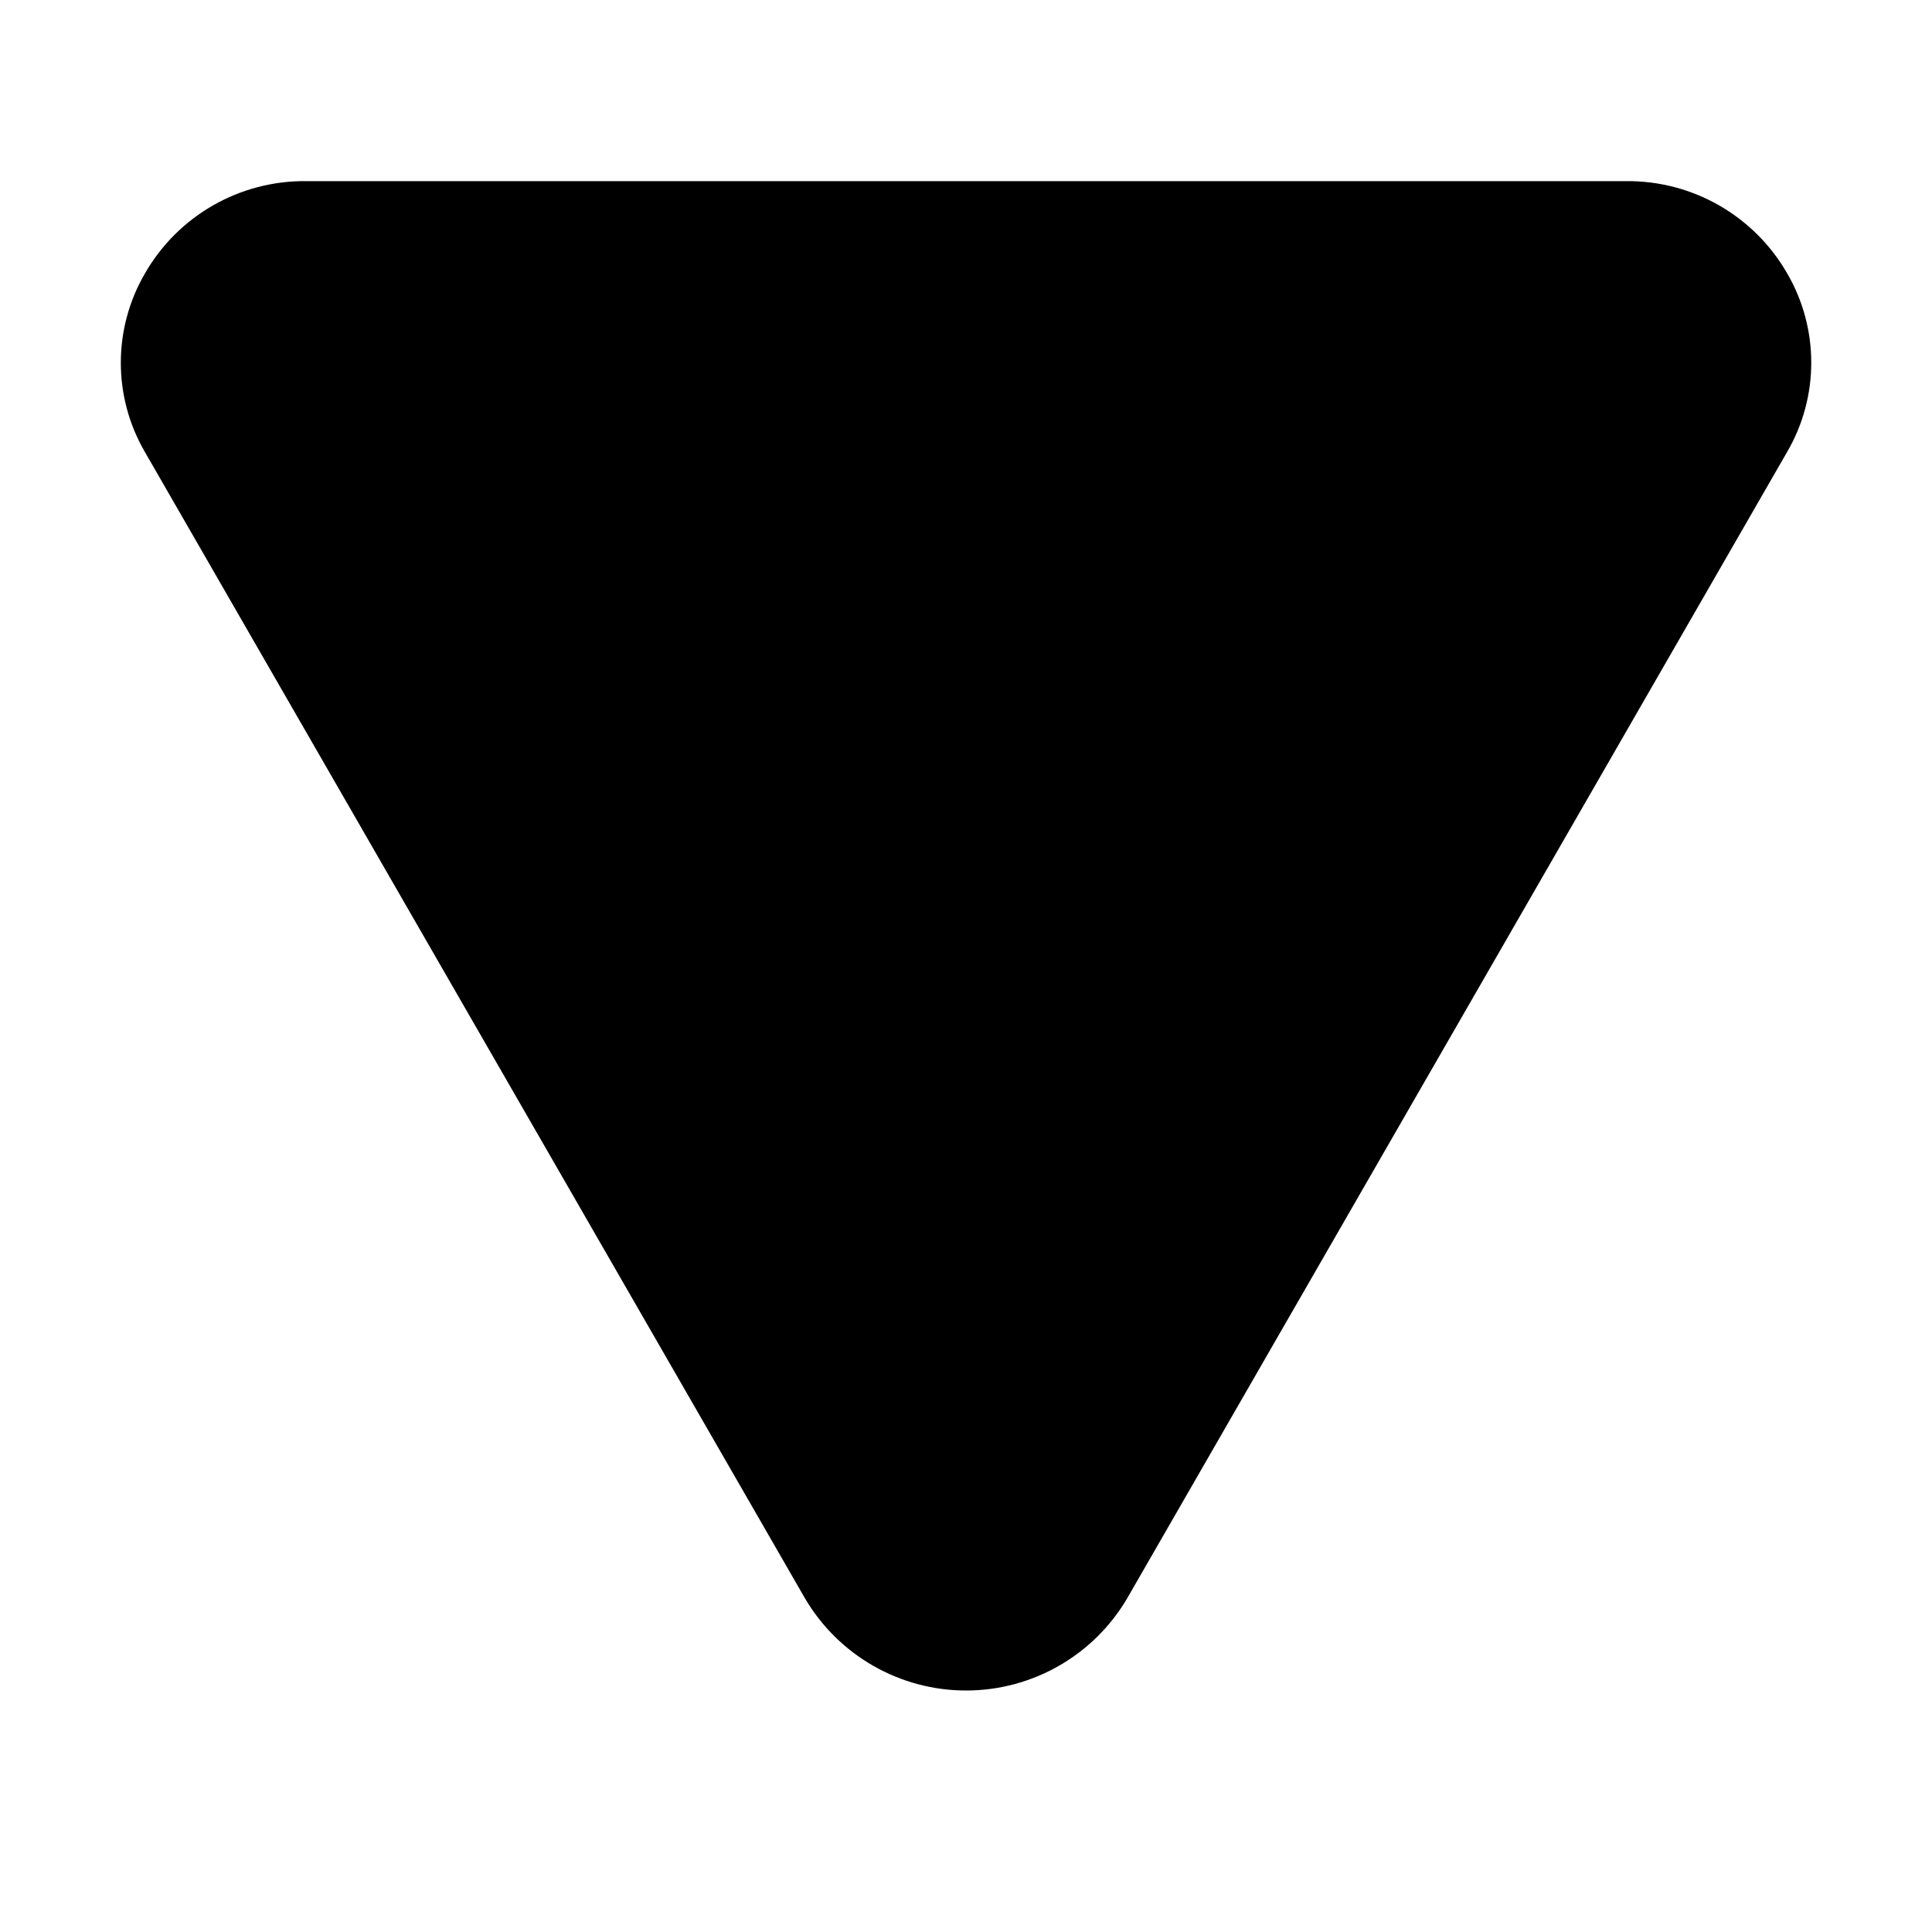
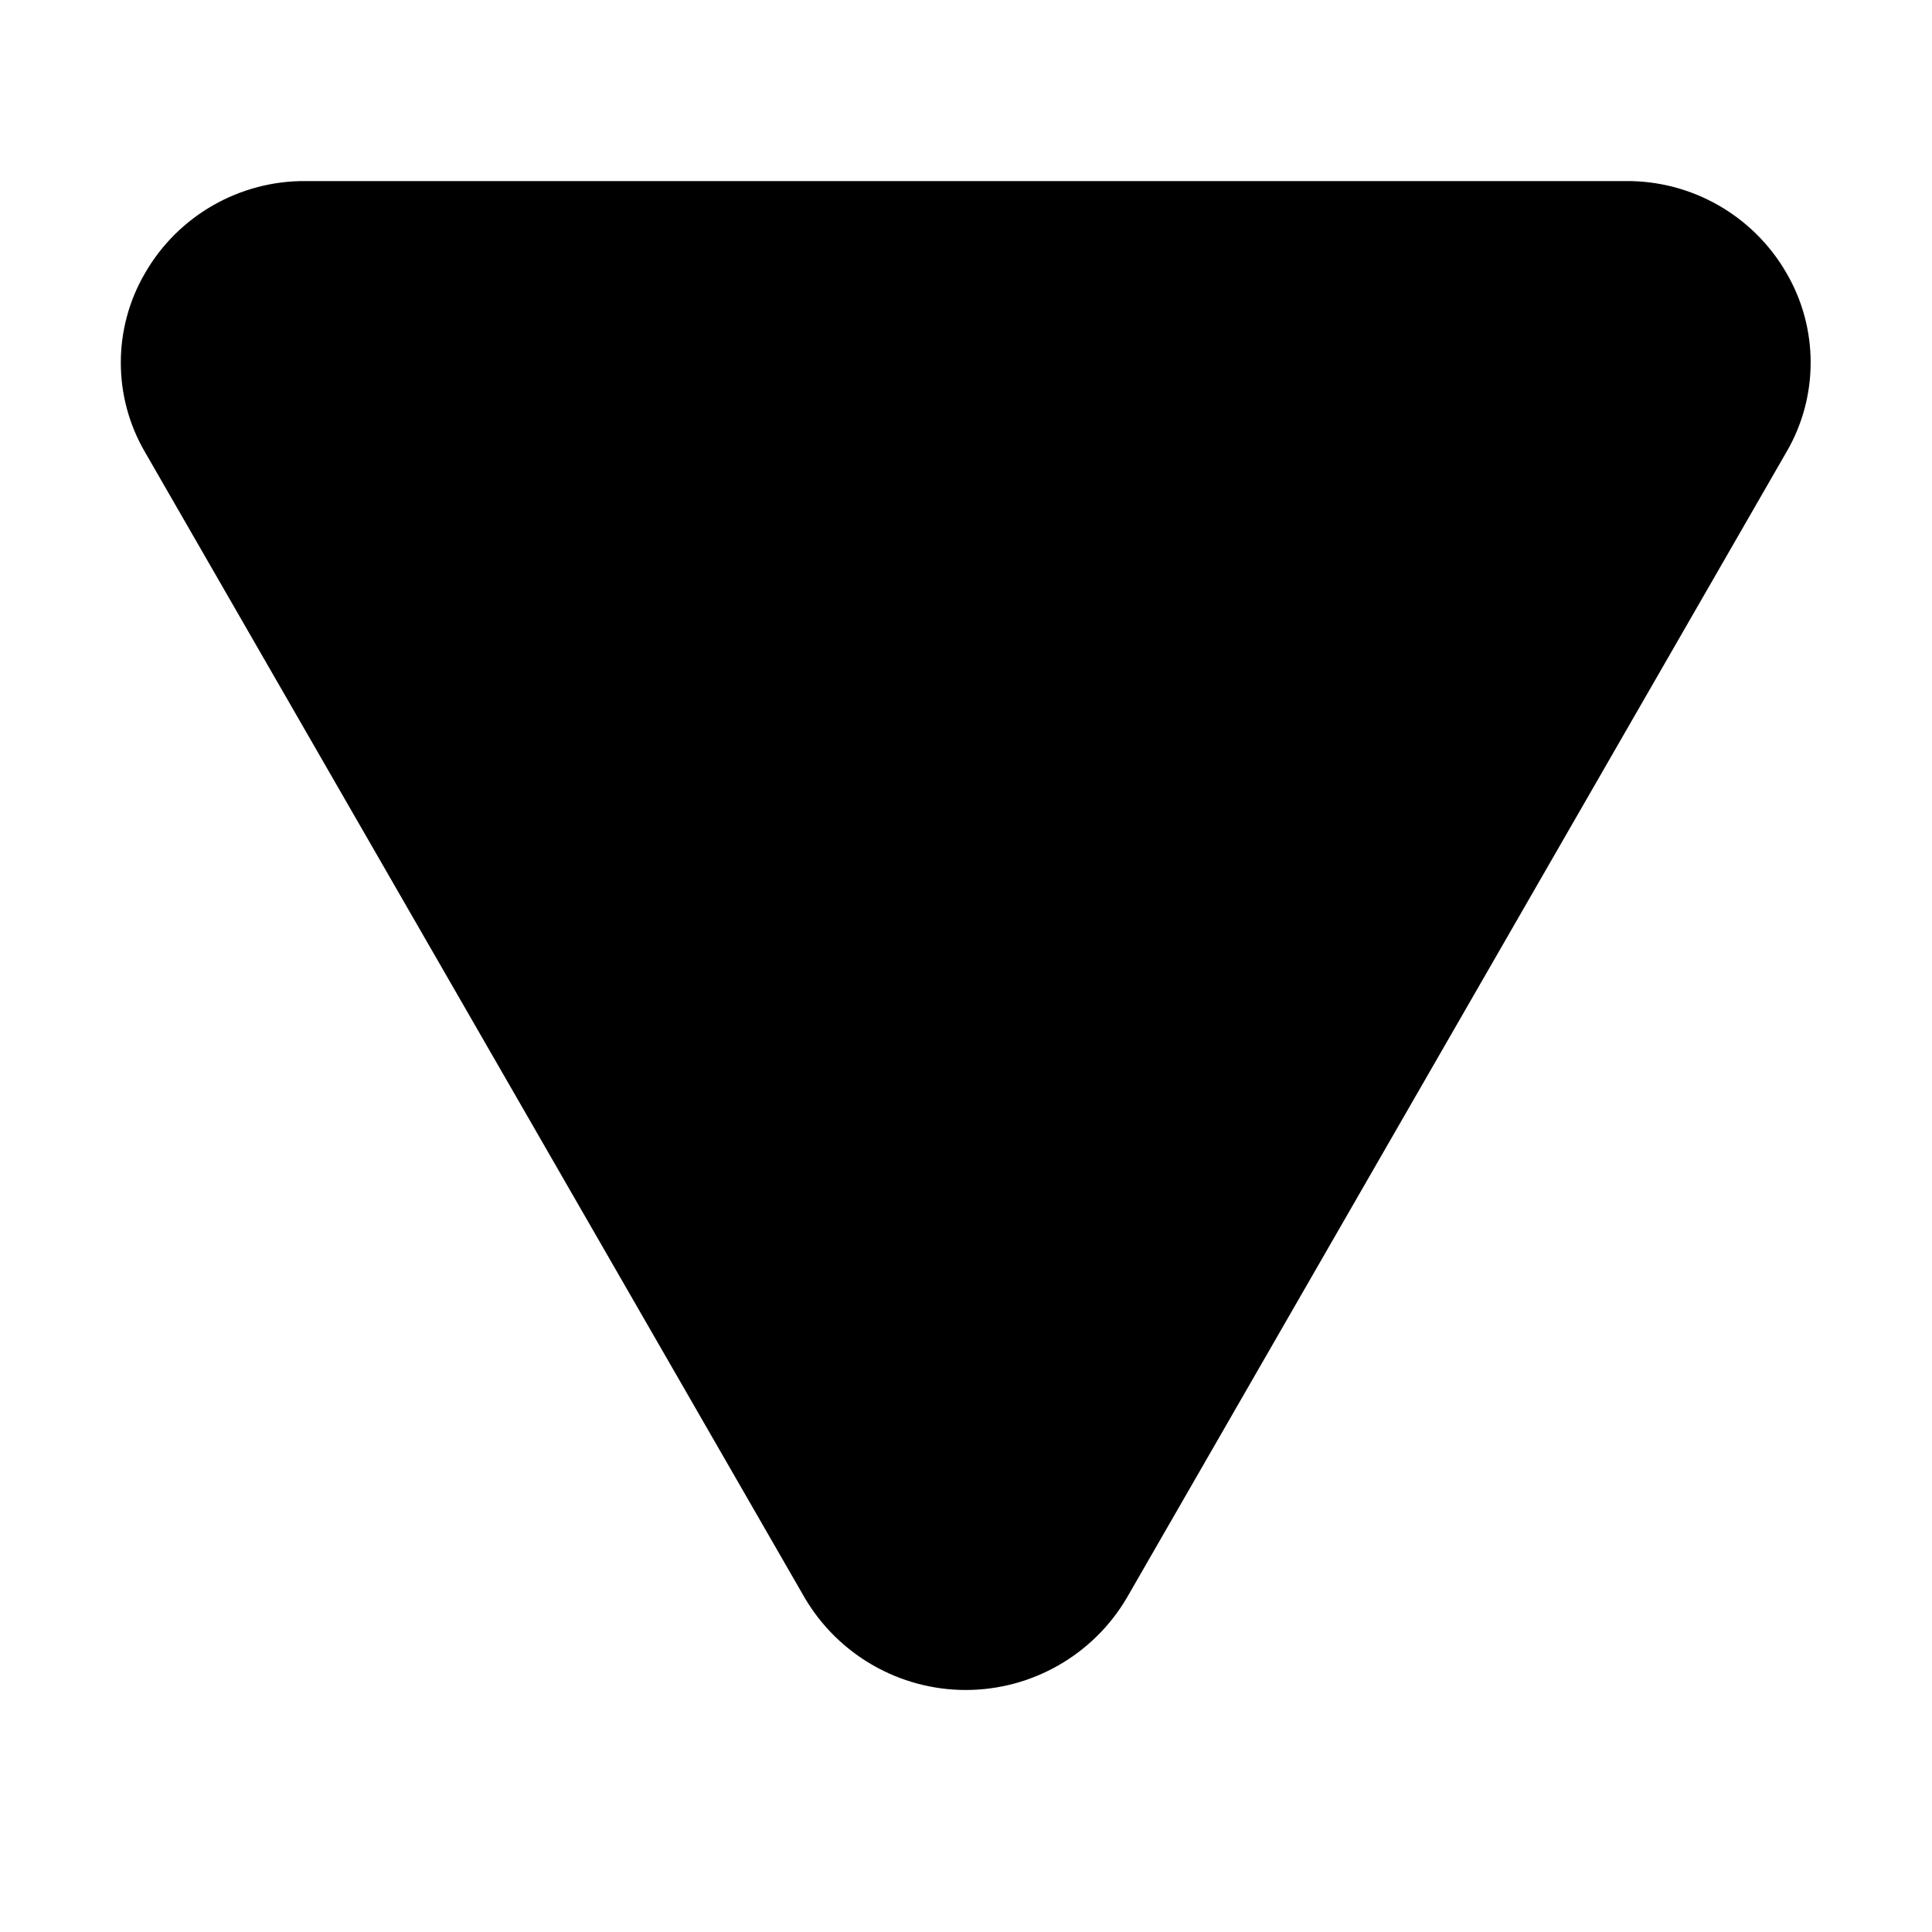
- <svg xmlns="http://www.w3.org/2000/svg" viewBox="0 0 256 256">
-   <path transform="rotate(-180 128.005 124)" id="svg_2" d="m236.78,211.81a24.34,24.34 0 0 1 -21.33,12.19l-174.9,0a24.34,24.34 0 0 1 -21.33,-12.19a23.51,23.51 0 0 1 0,-23.72l87.43,-151.87a24.76,24.76 0 0 1 42.7,0l87.45,151.87a23.51,23.51 0 0 1 -0.02,23.72z" />
+ <svg xmlns="http://www.w3.org/2000/svg" width="100%" height="100%" viewBox="0 0 1067 1067" version="1.1" xml:space="preserve" style="fill-rule:evenodd;clip-rule:evenodd;stroke-linejoin:round;stroke-miterlimit:2;">
+   <path d="M80.125,150.794c18.257,-31.695 52.299,-51.151 88.875,-50.792l728.75,0c36.576,-0.359 70.618,19.097 88.875,50.792c17.814,30.49 17.814,68.343 0,98.833l-364.292,632.792c-18.504,31.507 -52.419,50.919 -88.958,50.919c-36.539,0 -70.453,-19.412 -88.958,-50.919l-364.375,-632.792c-17.789,-30.505 -17.757,-68.358 0.083,-98.833Z" style="fill-rule:nonzero;" />
</svg>
